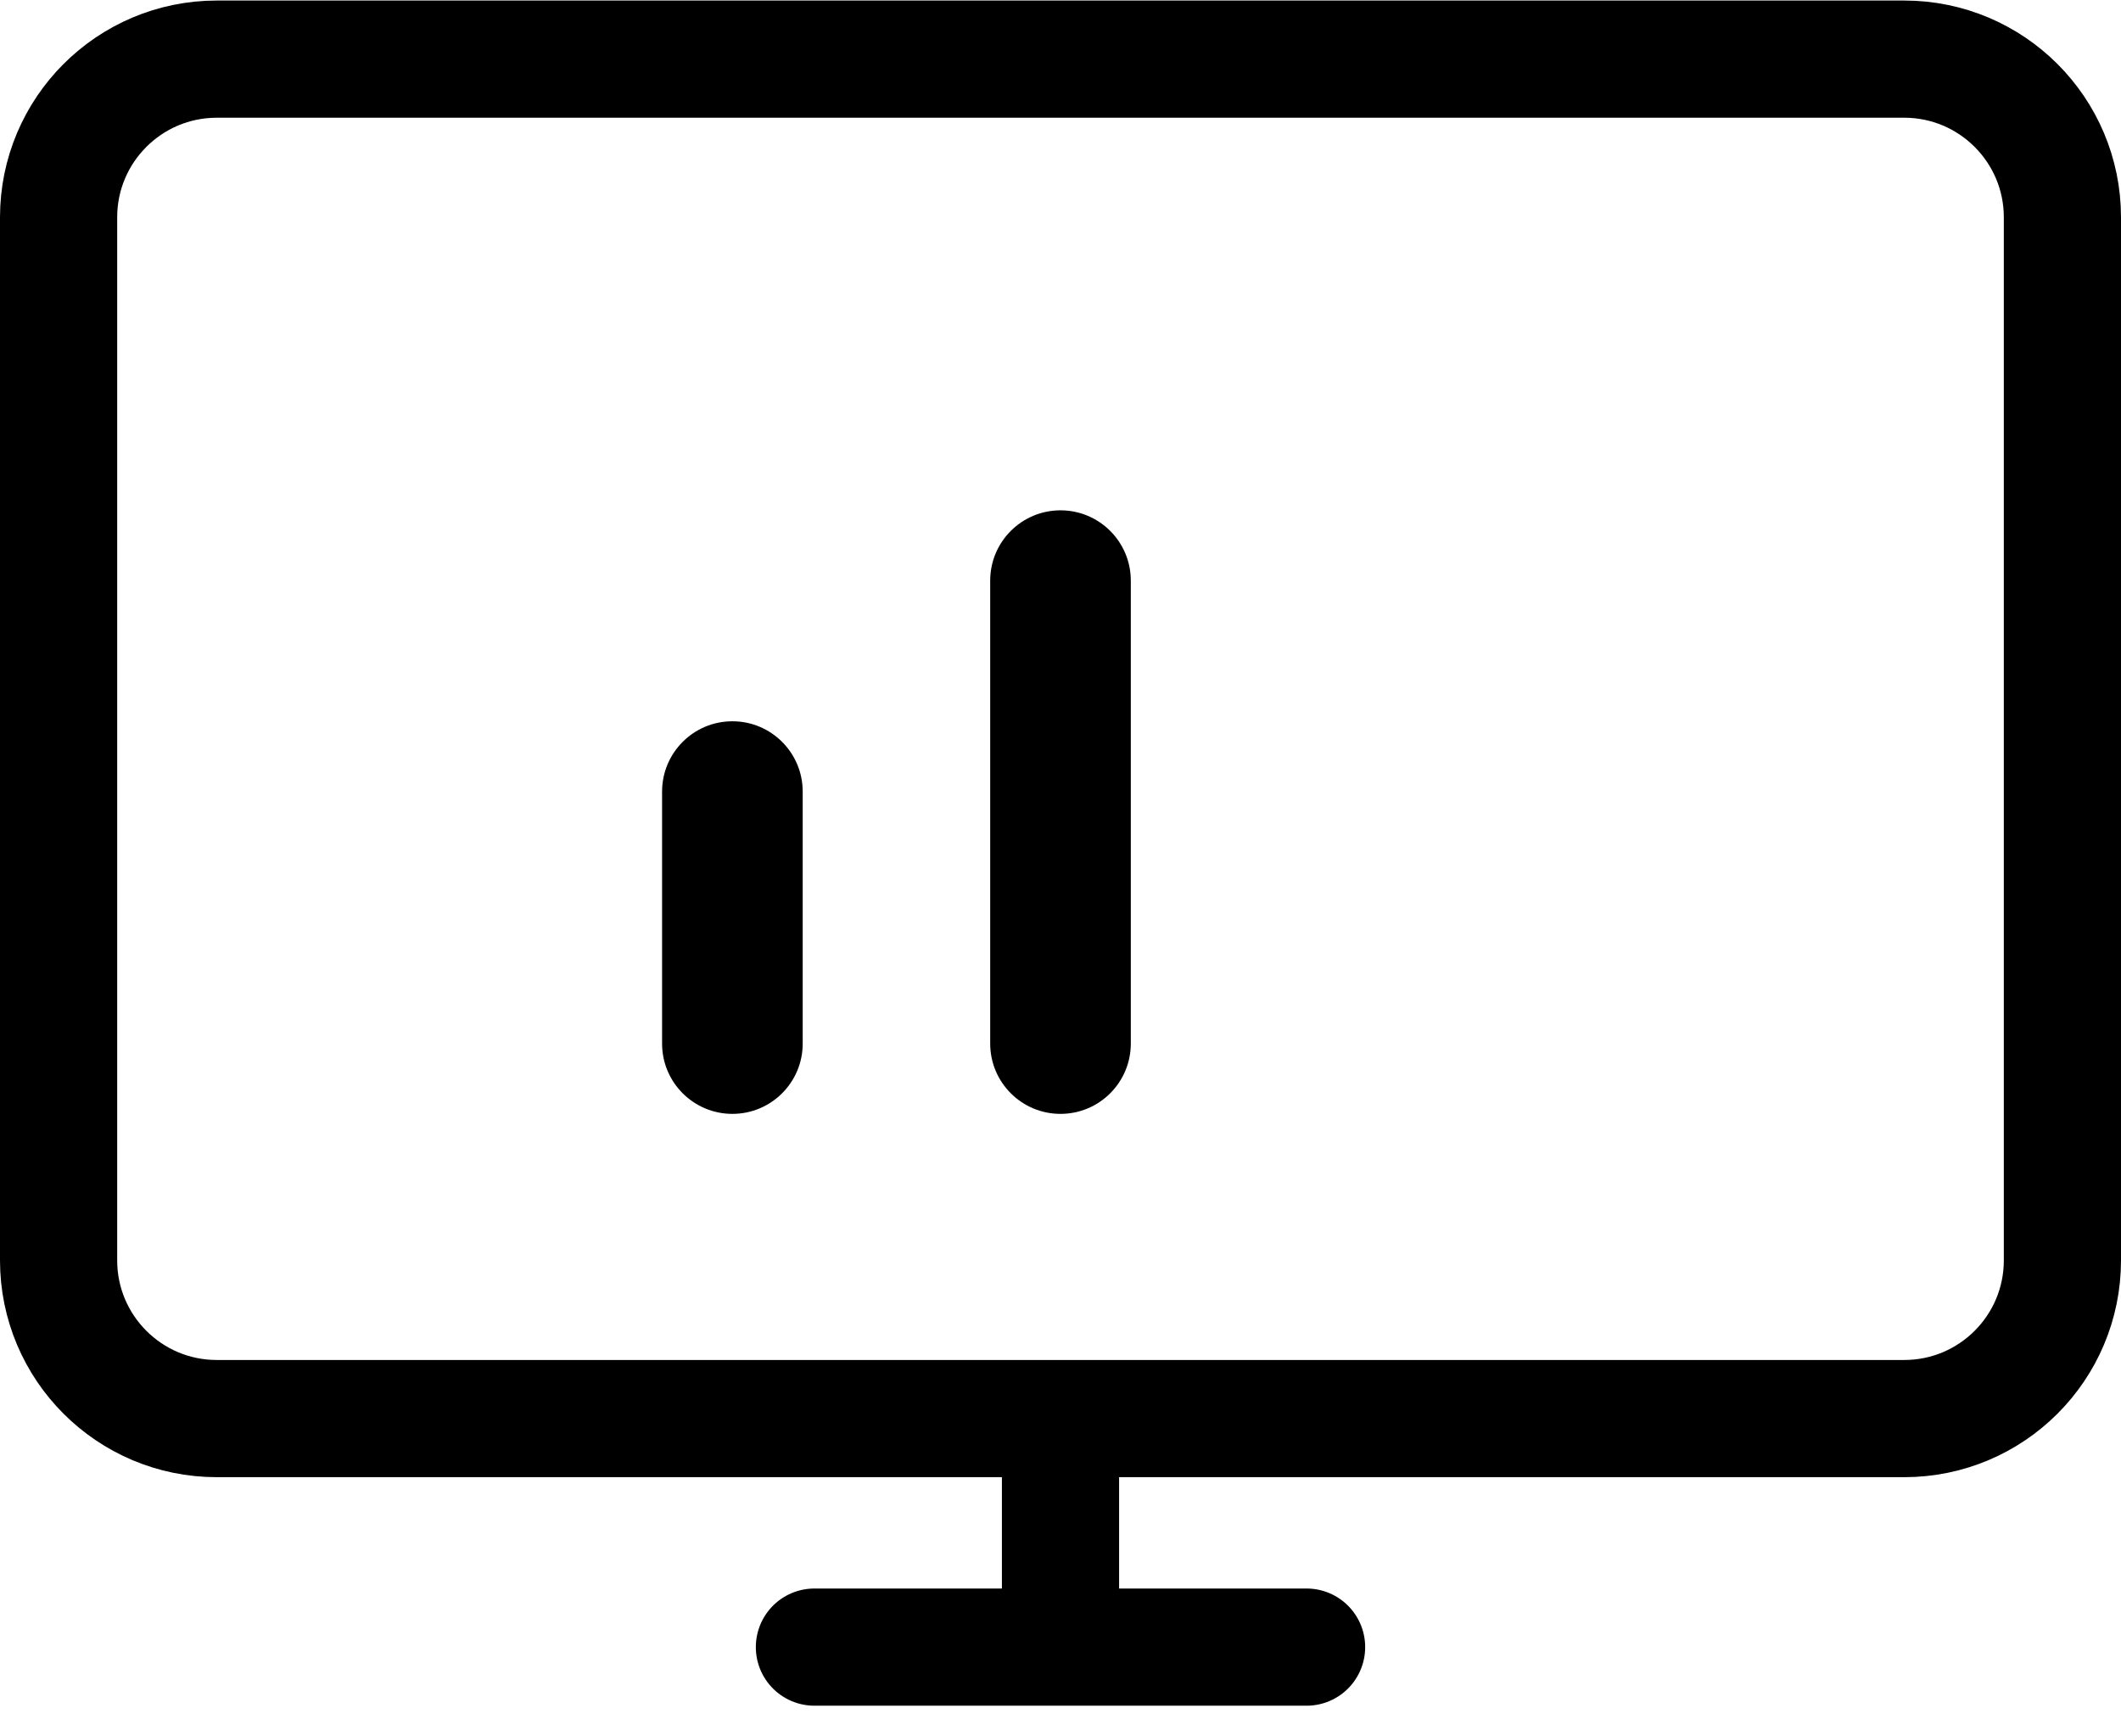
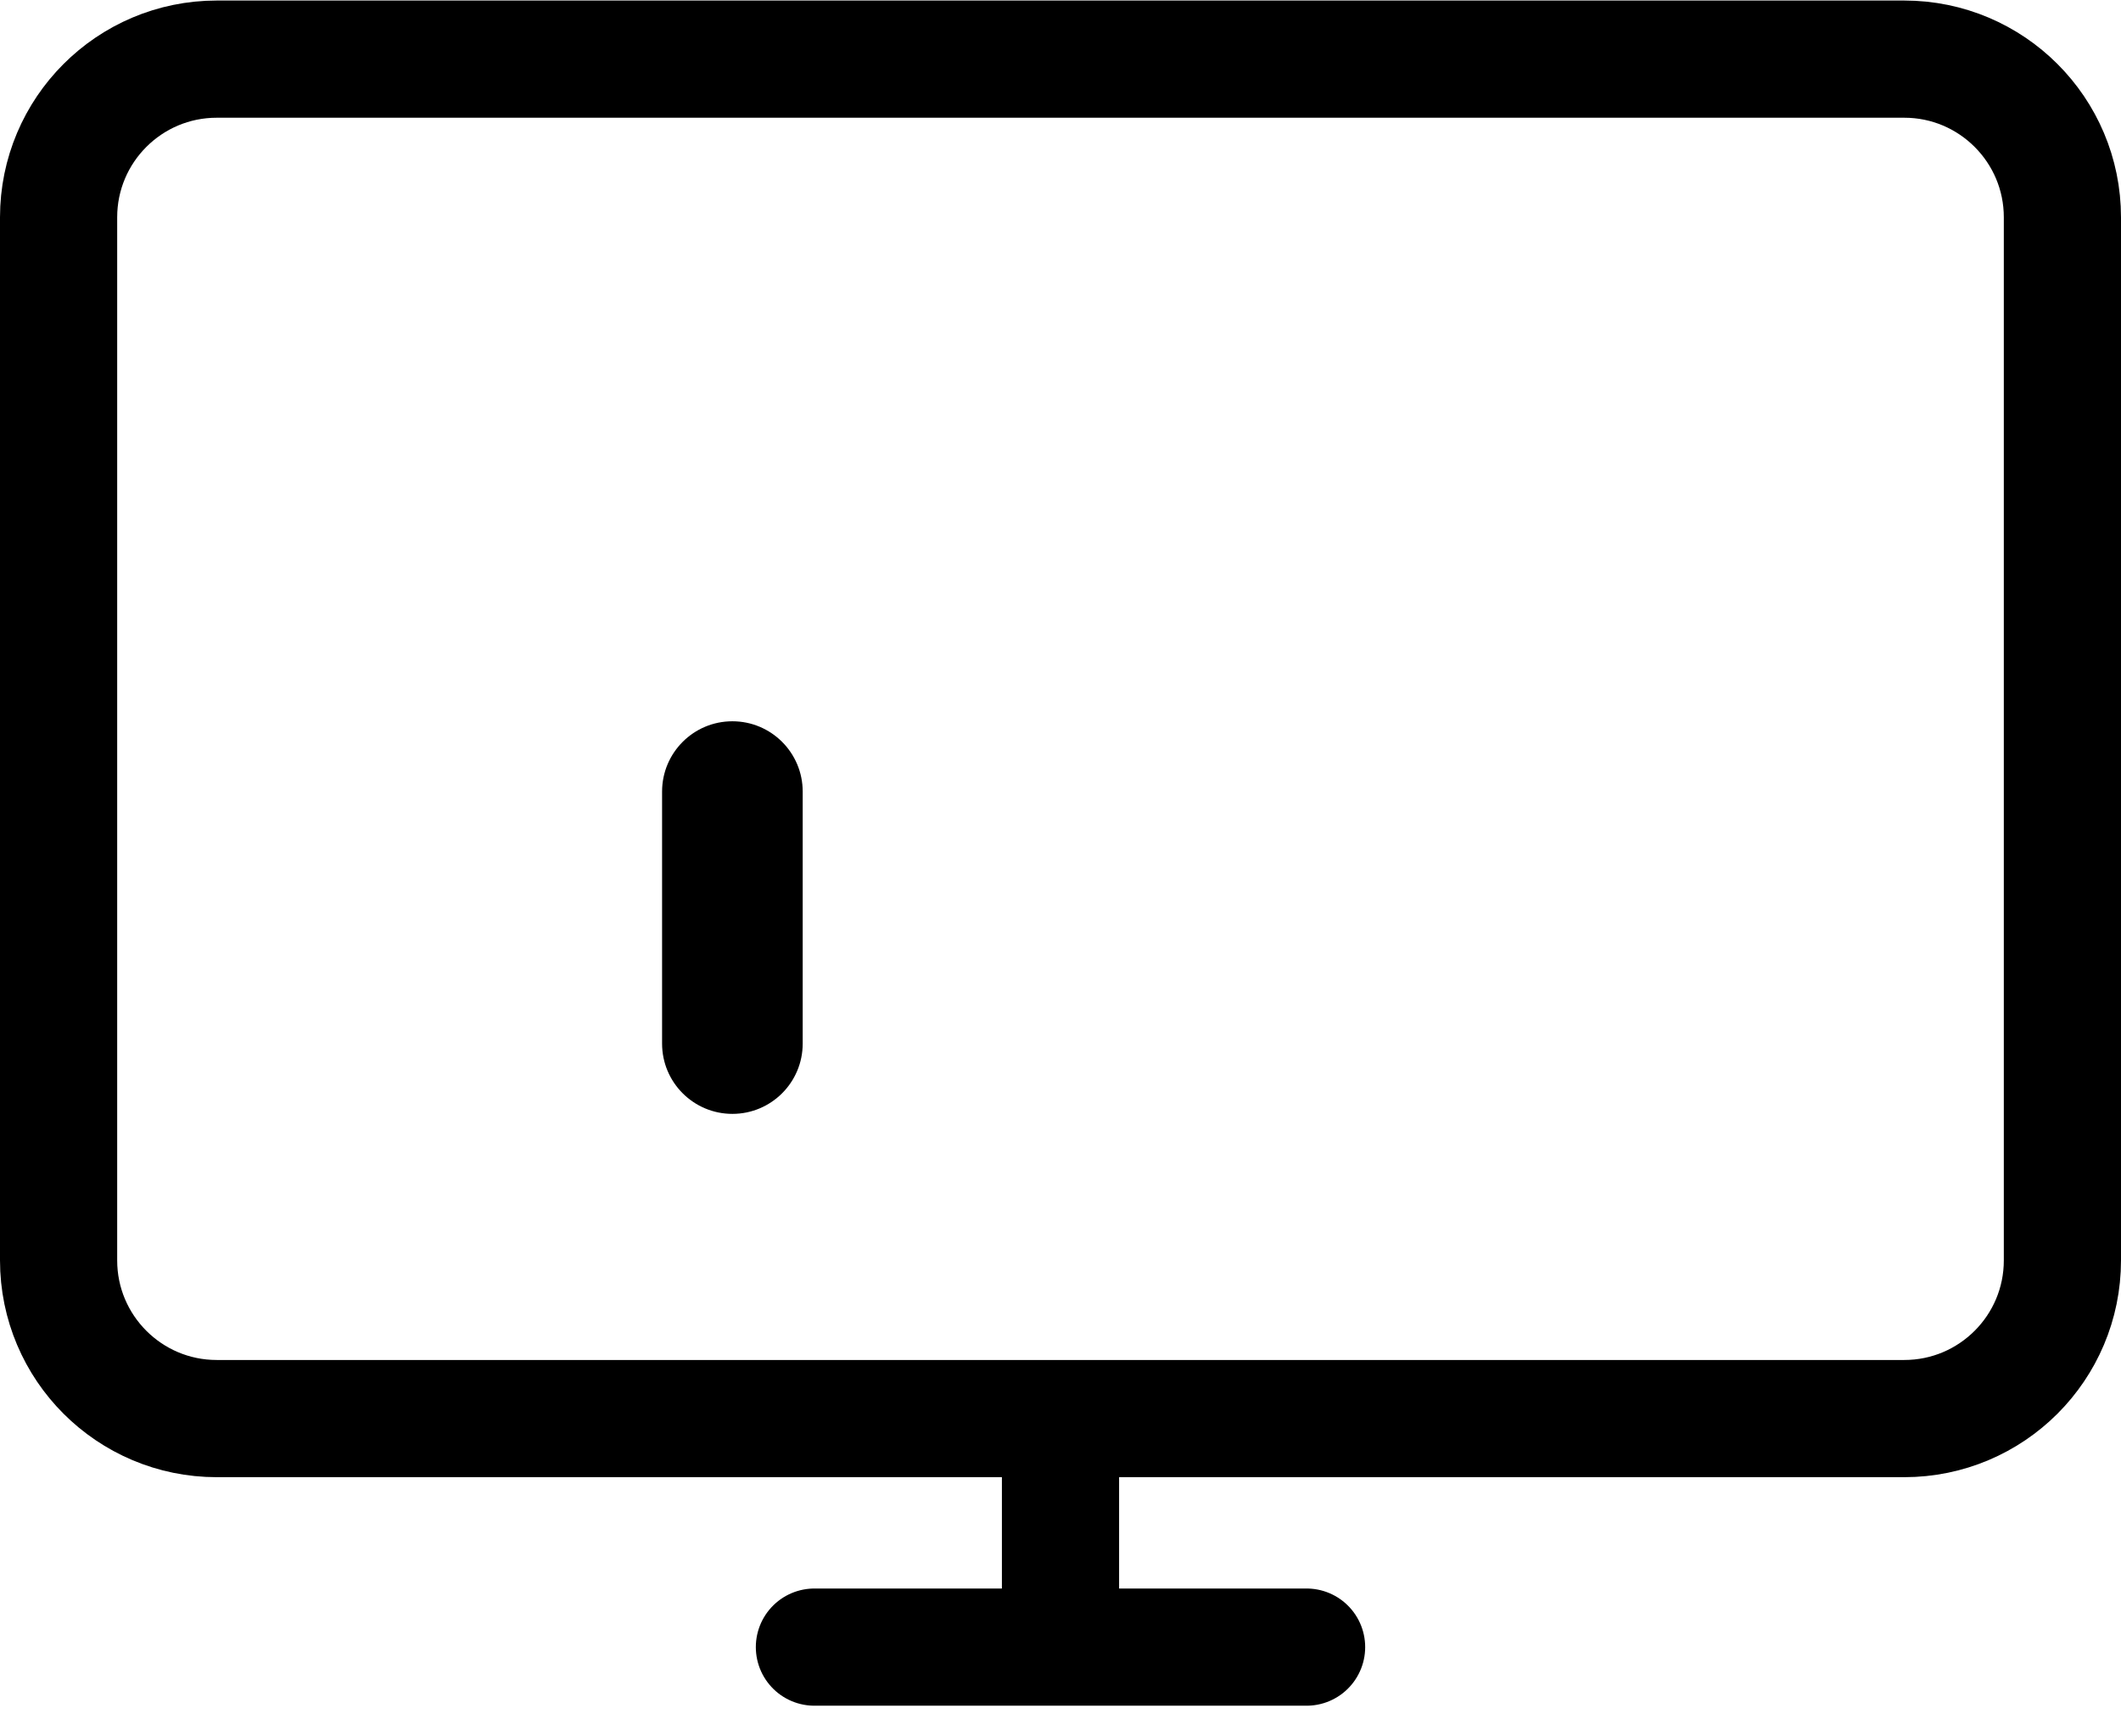
<svg xmlns="http://www.w3.org/2000/svg" width="22" height="18" viewBox="75 115 362 296" fill="none">
  <rect x="85" y="125" width="342" height="232" rx="27" stroke="#000000" stroke-width="20" />
  <path d="M214 396H298" stroke="#000000" stroke-width="20" stroke-linecap="round" />
  <path d="M256 358V395" stroke="#000000" stroke-width="20" stroke-linecap="round" />
  <rect x="188" y="238" width="24" height="67" rx="12" fill="#000000" />
-   <rect x="244" y="202" width="24" height="103" rx="12" fill="#000000" />
</svg>
